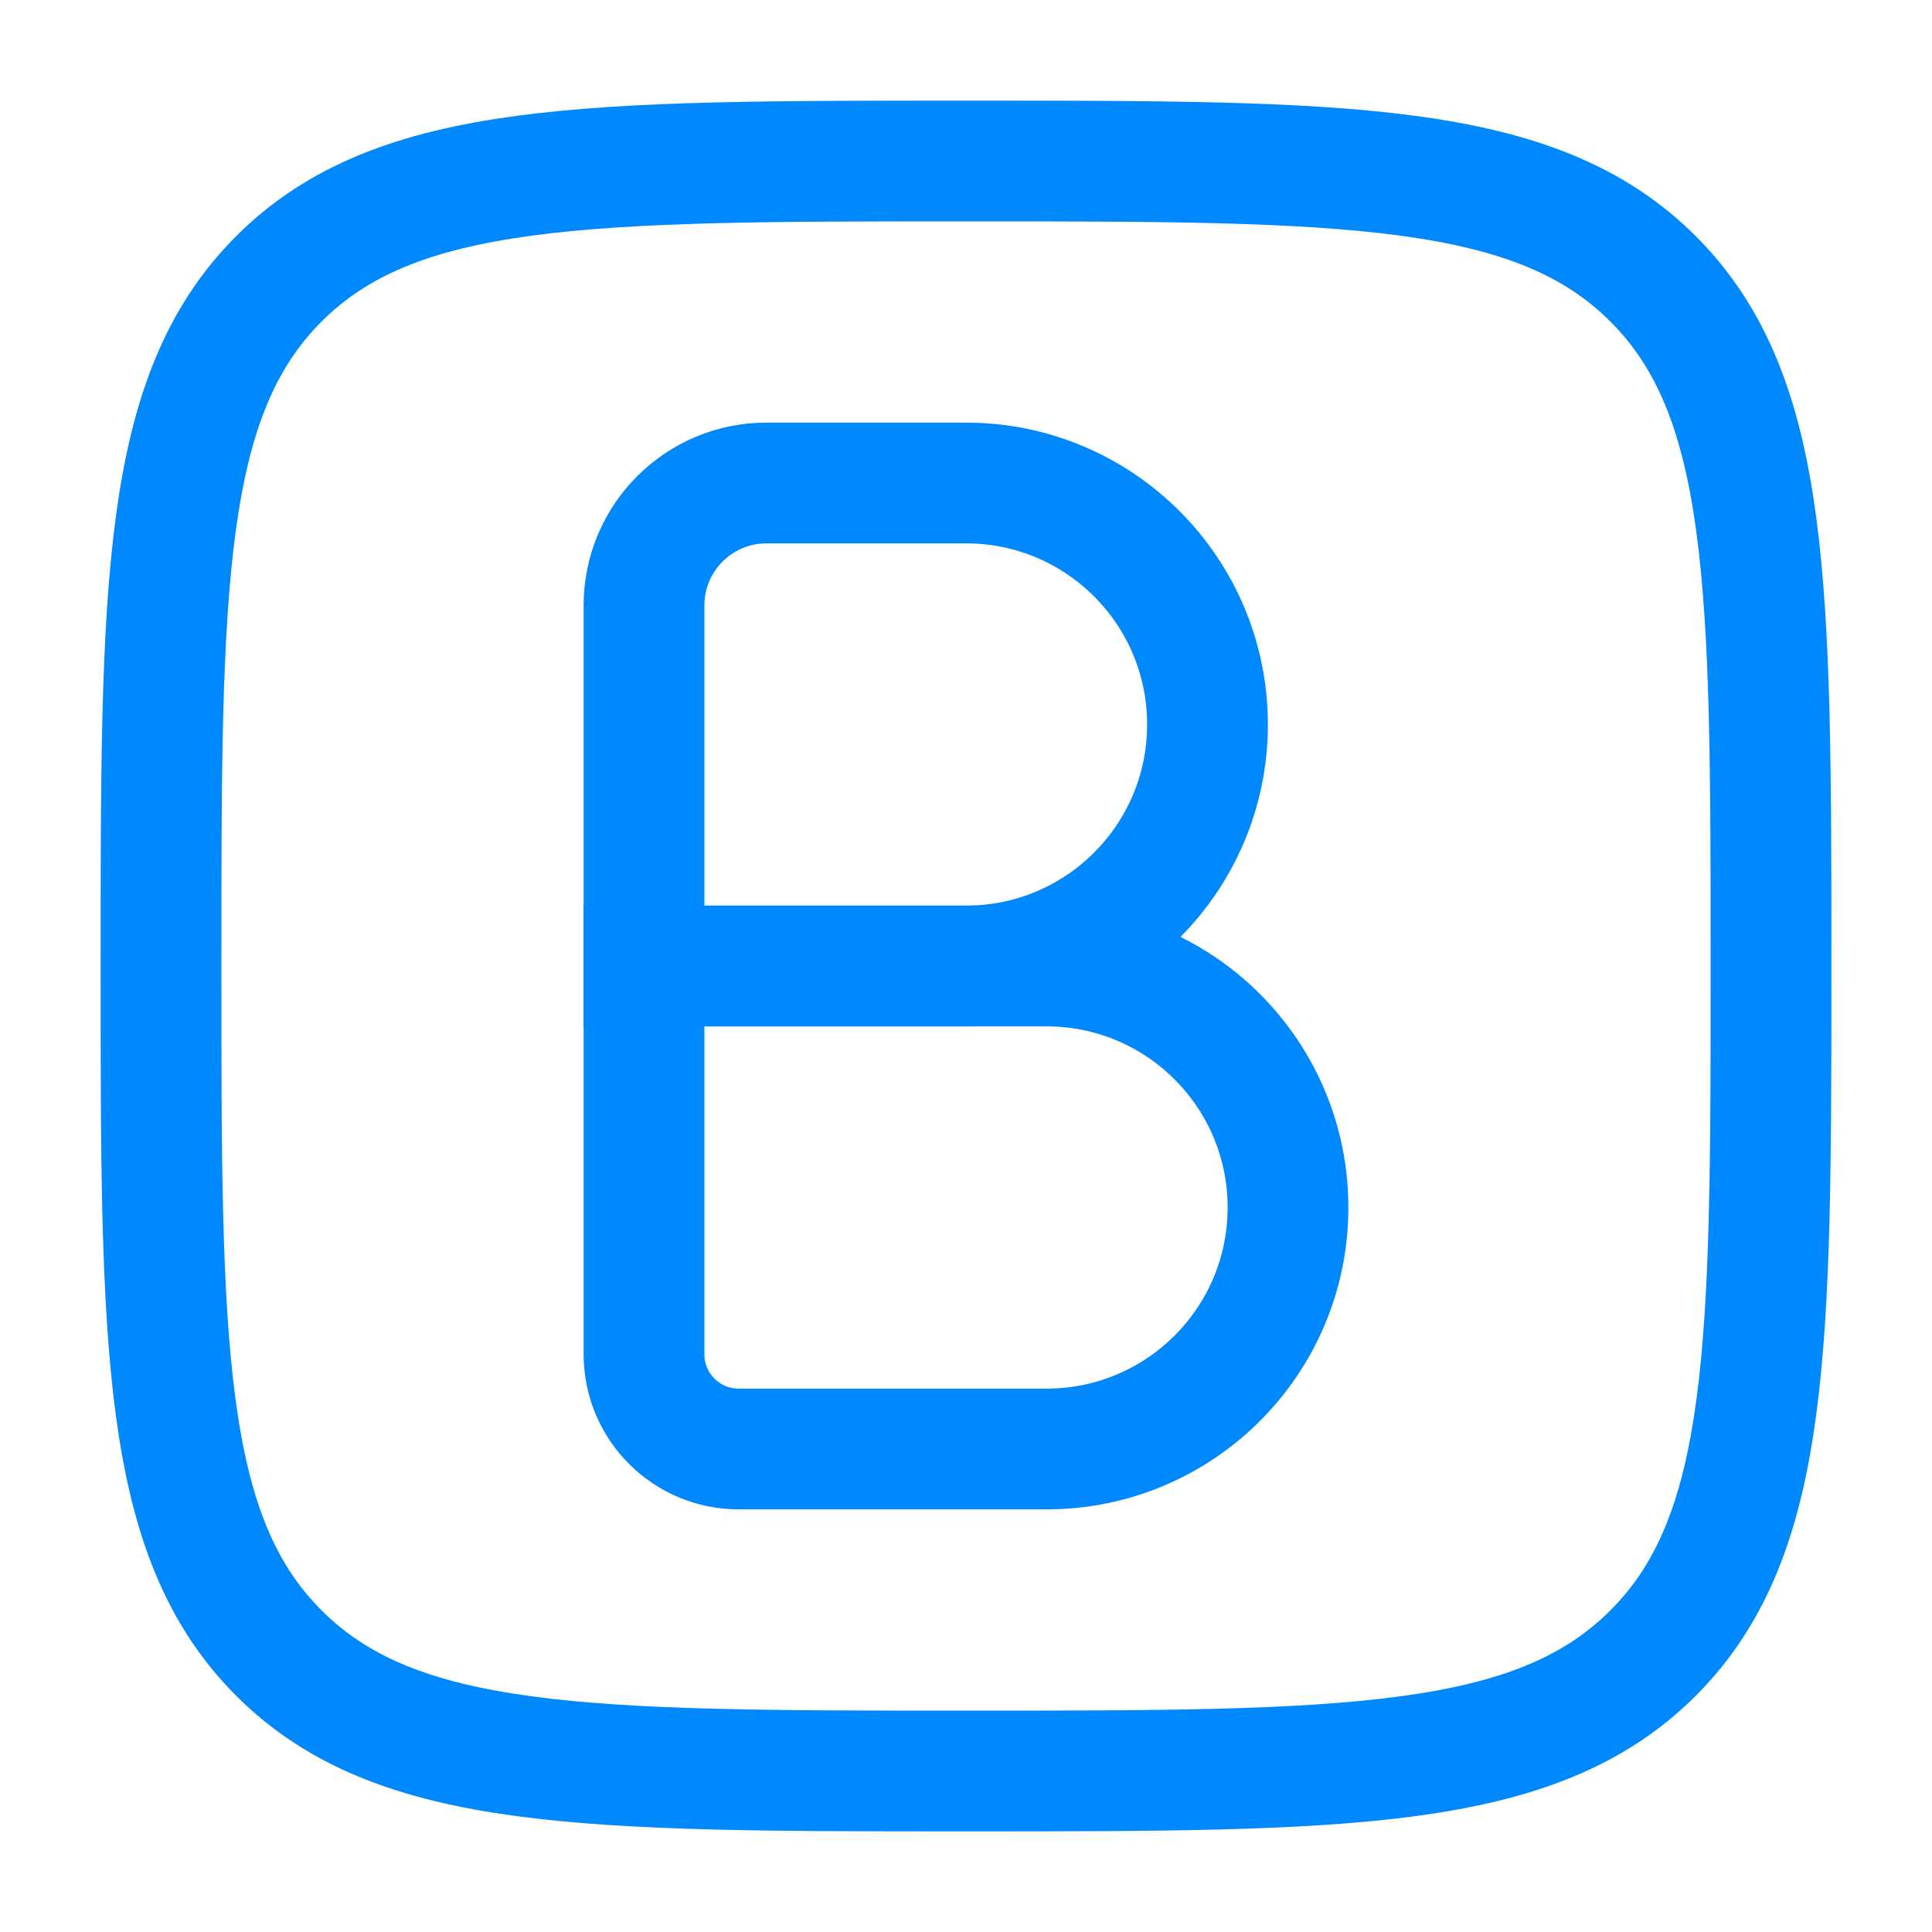
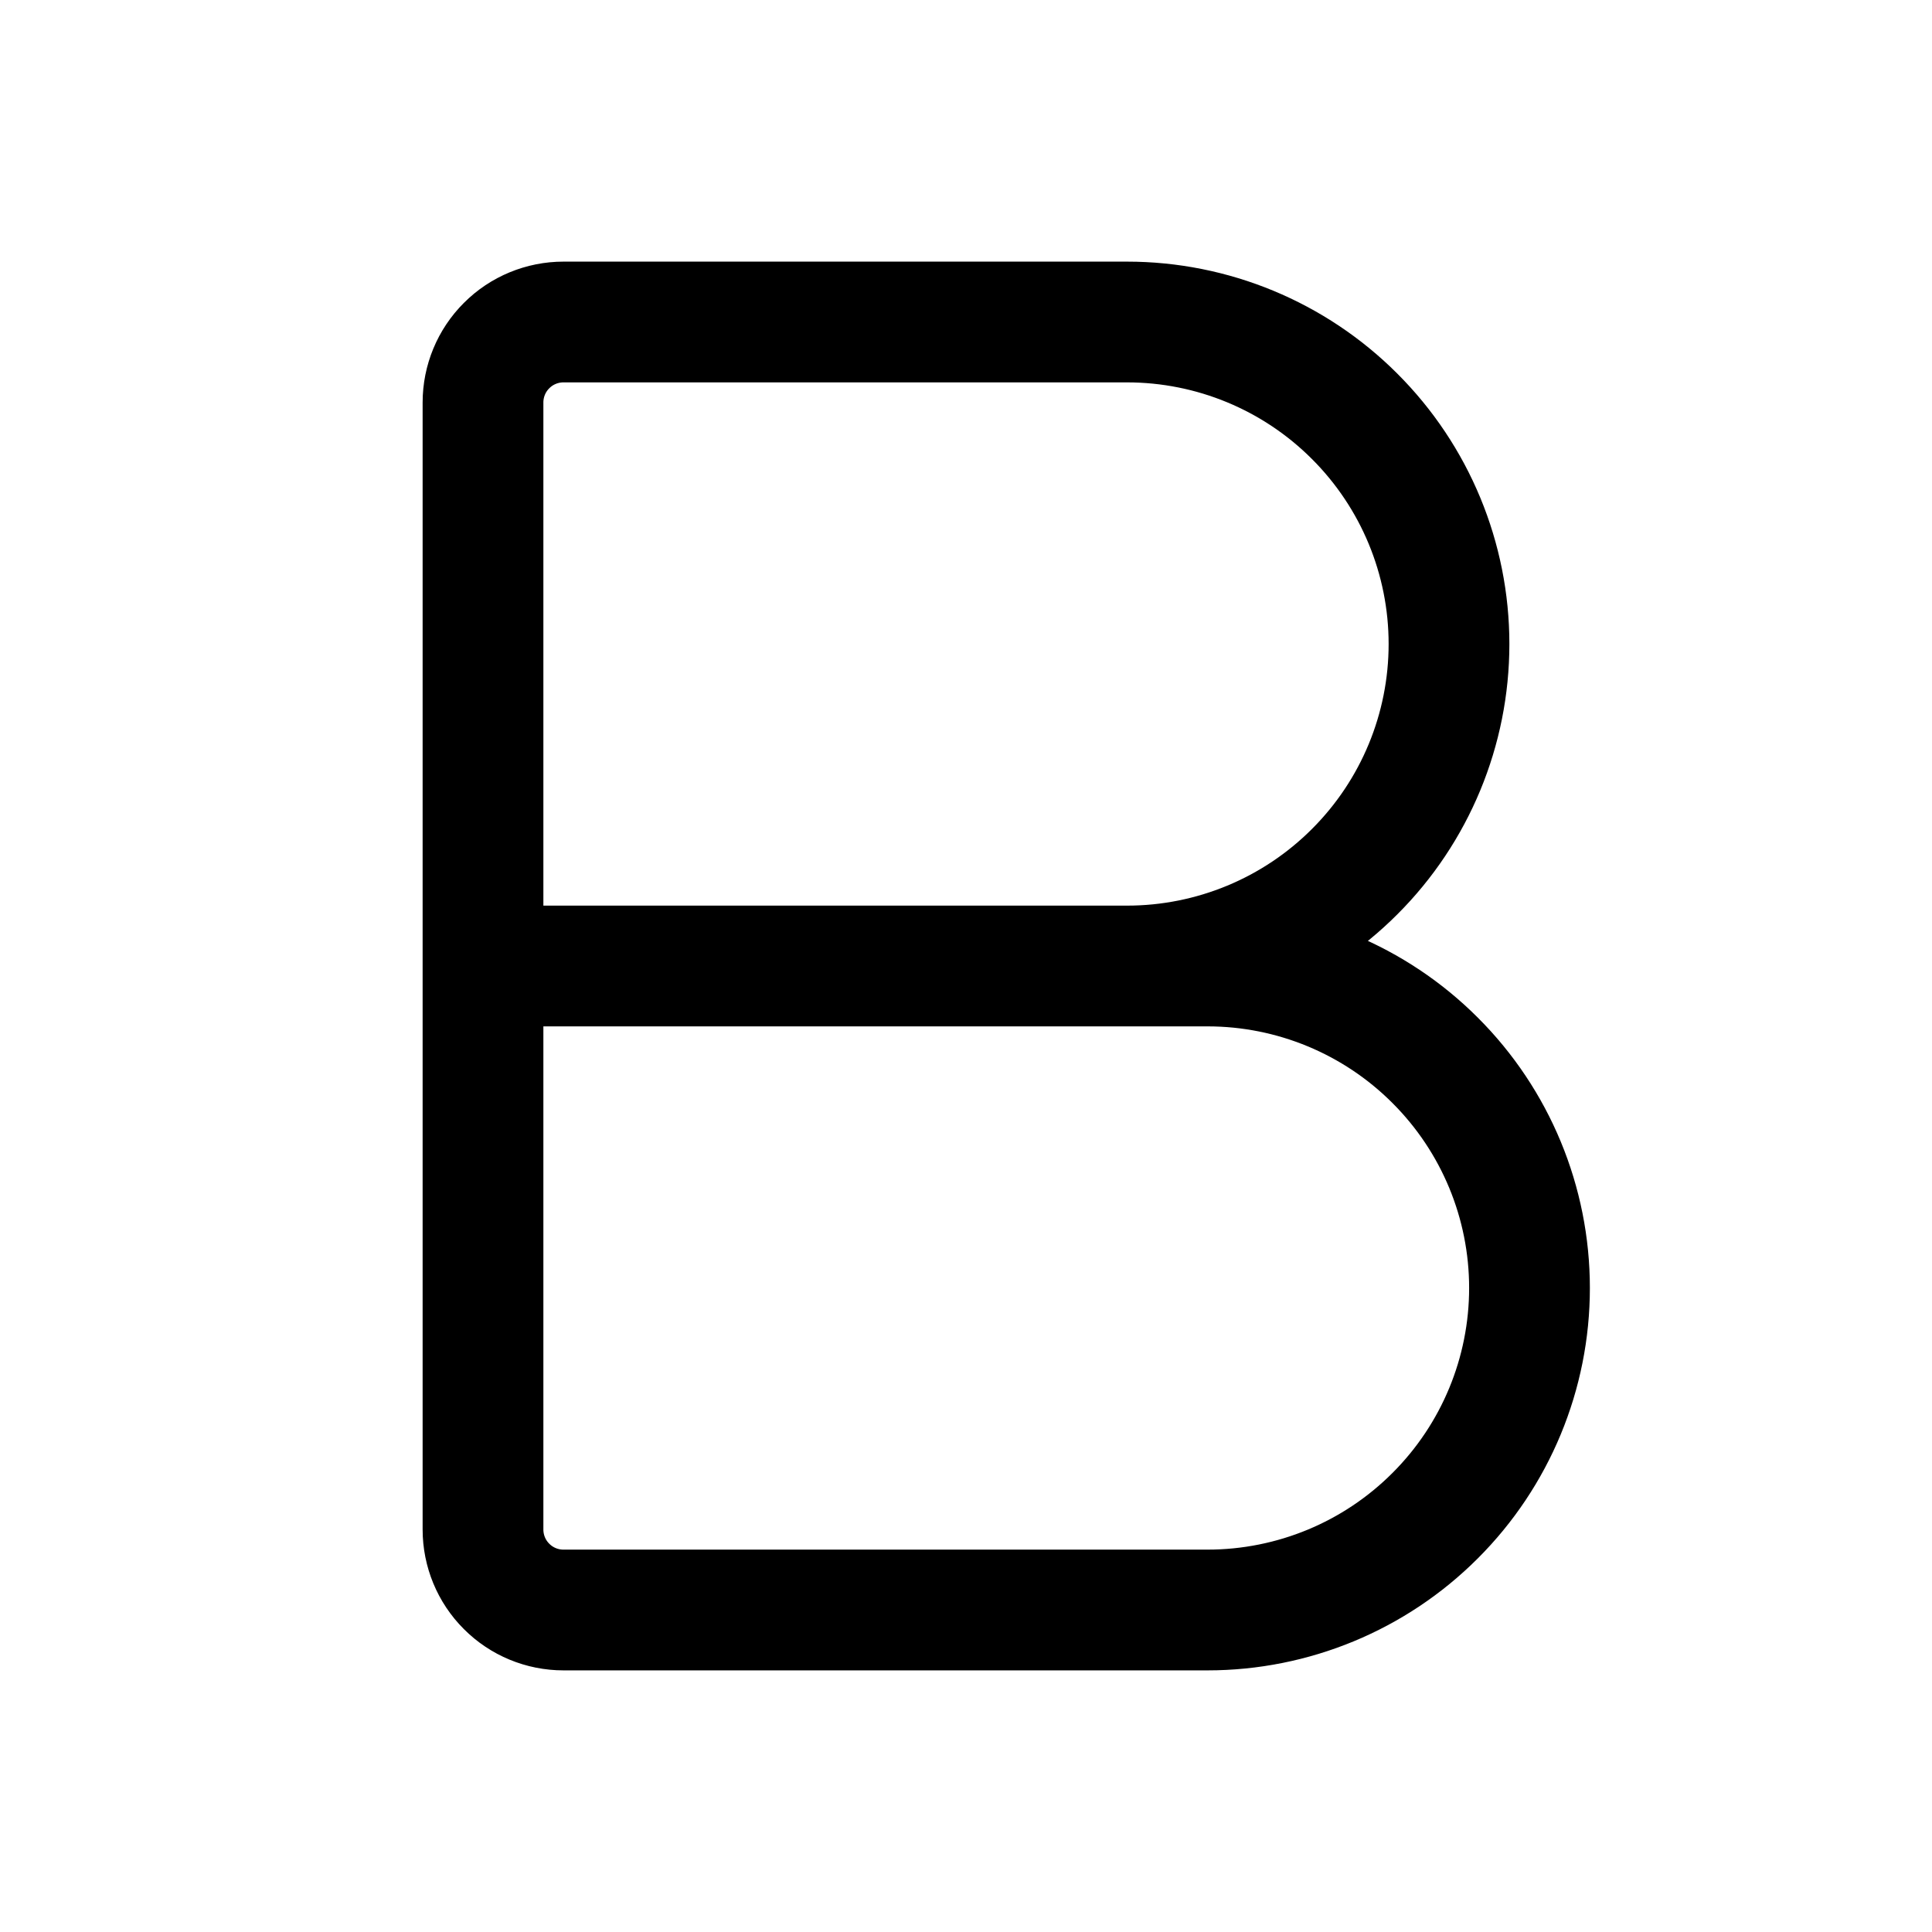
<svg xmlns="http://www.w3.org/2000/svg" width="24" height="24" viewBox="0 0 24 24" fill="none">
-   <path d="M2 12C2 7.286 2 4.929 3.464 3.464C4.929 2 7.286 2 12 2C16.714 2 19.071 2 20.535 3.464C22 4.929 22 7.286 22 12C22 16.714 22 19.071 20.535 20.535C19.071 22 16.714 22 12 22C7.286 22 4.929 22 3.464 20.535C2 19.071 2 16.714 2 12Z" stroke="#0088FF" stroke-width="1.5" />
-   <path d="M8 7.522C8 6.681 8.681 6 9.522 6H12C13.657 6 15 7.343 15 9C15 10.657 13.657 12 12 12H8V7.522Z" stroke="#0088FF" stroke-width="1.5" />
-   <path d="M8 12H13C14.657 12 16 13.343 16 15C16 16.657 14.657 18 13 18H9.176C8.527 18 8 17.473 8 16.823V12Z" stroke="#0088FF" stroke-width="1.5" />
+   <path d="M6 12H15C16.061 12 17.078 12.421 17.828 13.172C18.579 13.922 19 14.939 19 16C19 17.061 18.579 18.078 17.828 18.828C17.078 19.579 16.061 20 15 20H7C6.735 20 6.48 19.895 6.293 19.707C6.105 19.52 6 19.265 6 19V5C6 4.735 6.105 4.48 6.293 4.293C6.48 4.105 6.735 4 7 4H14C15.061 4 16.078 4.421 16.828 5.172C17.579 5.922 18 6.939 18 8C18 9.061 17.579 10.078 16.828 10.828C16.078 11.579 15.061 12 14 12" stroke="currentColor" stroke-width="1.5" stroke-linecap="round" stroke-linejoin="round" />
</svg>
